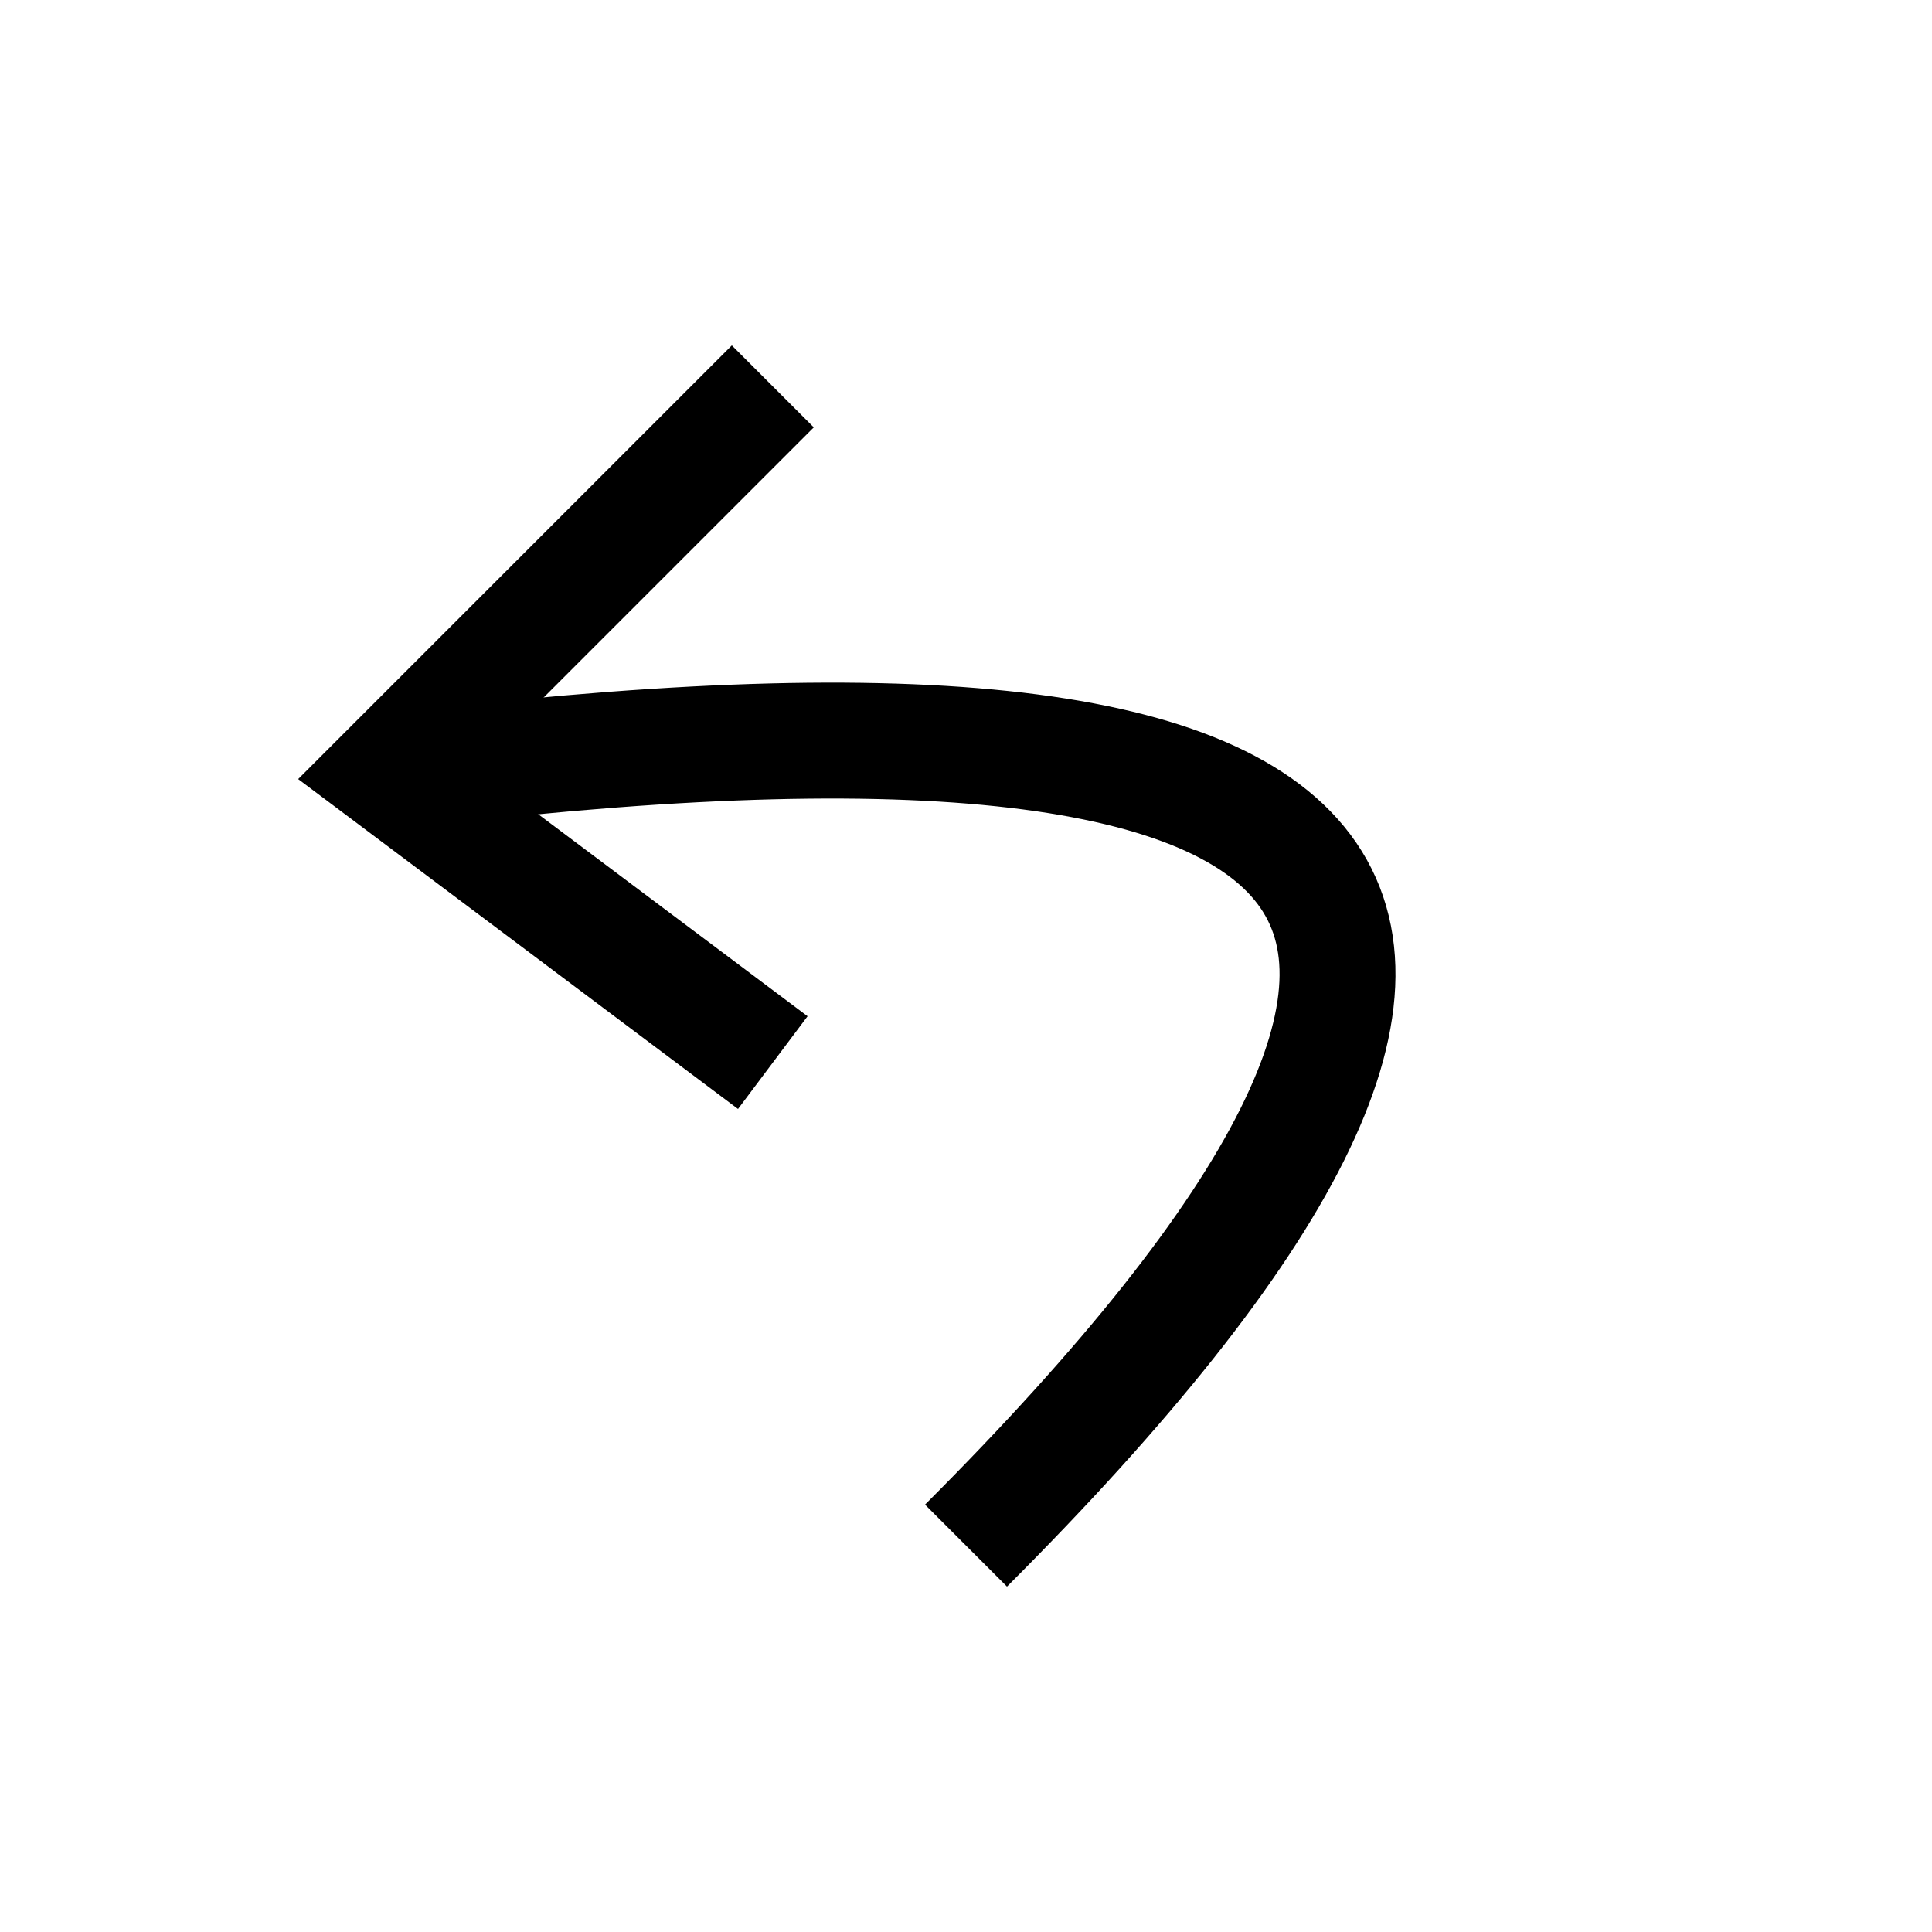
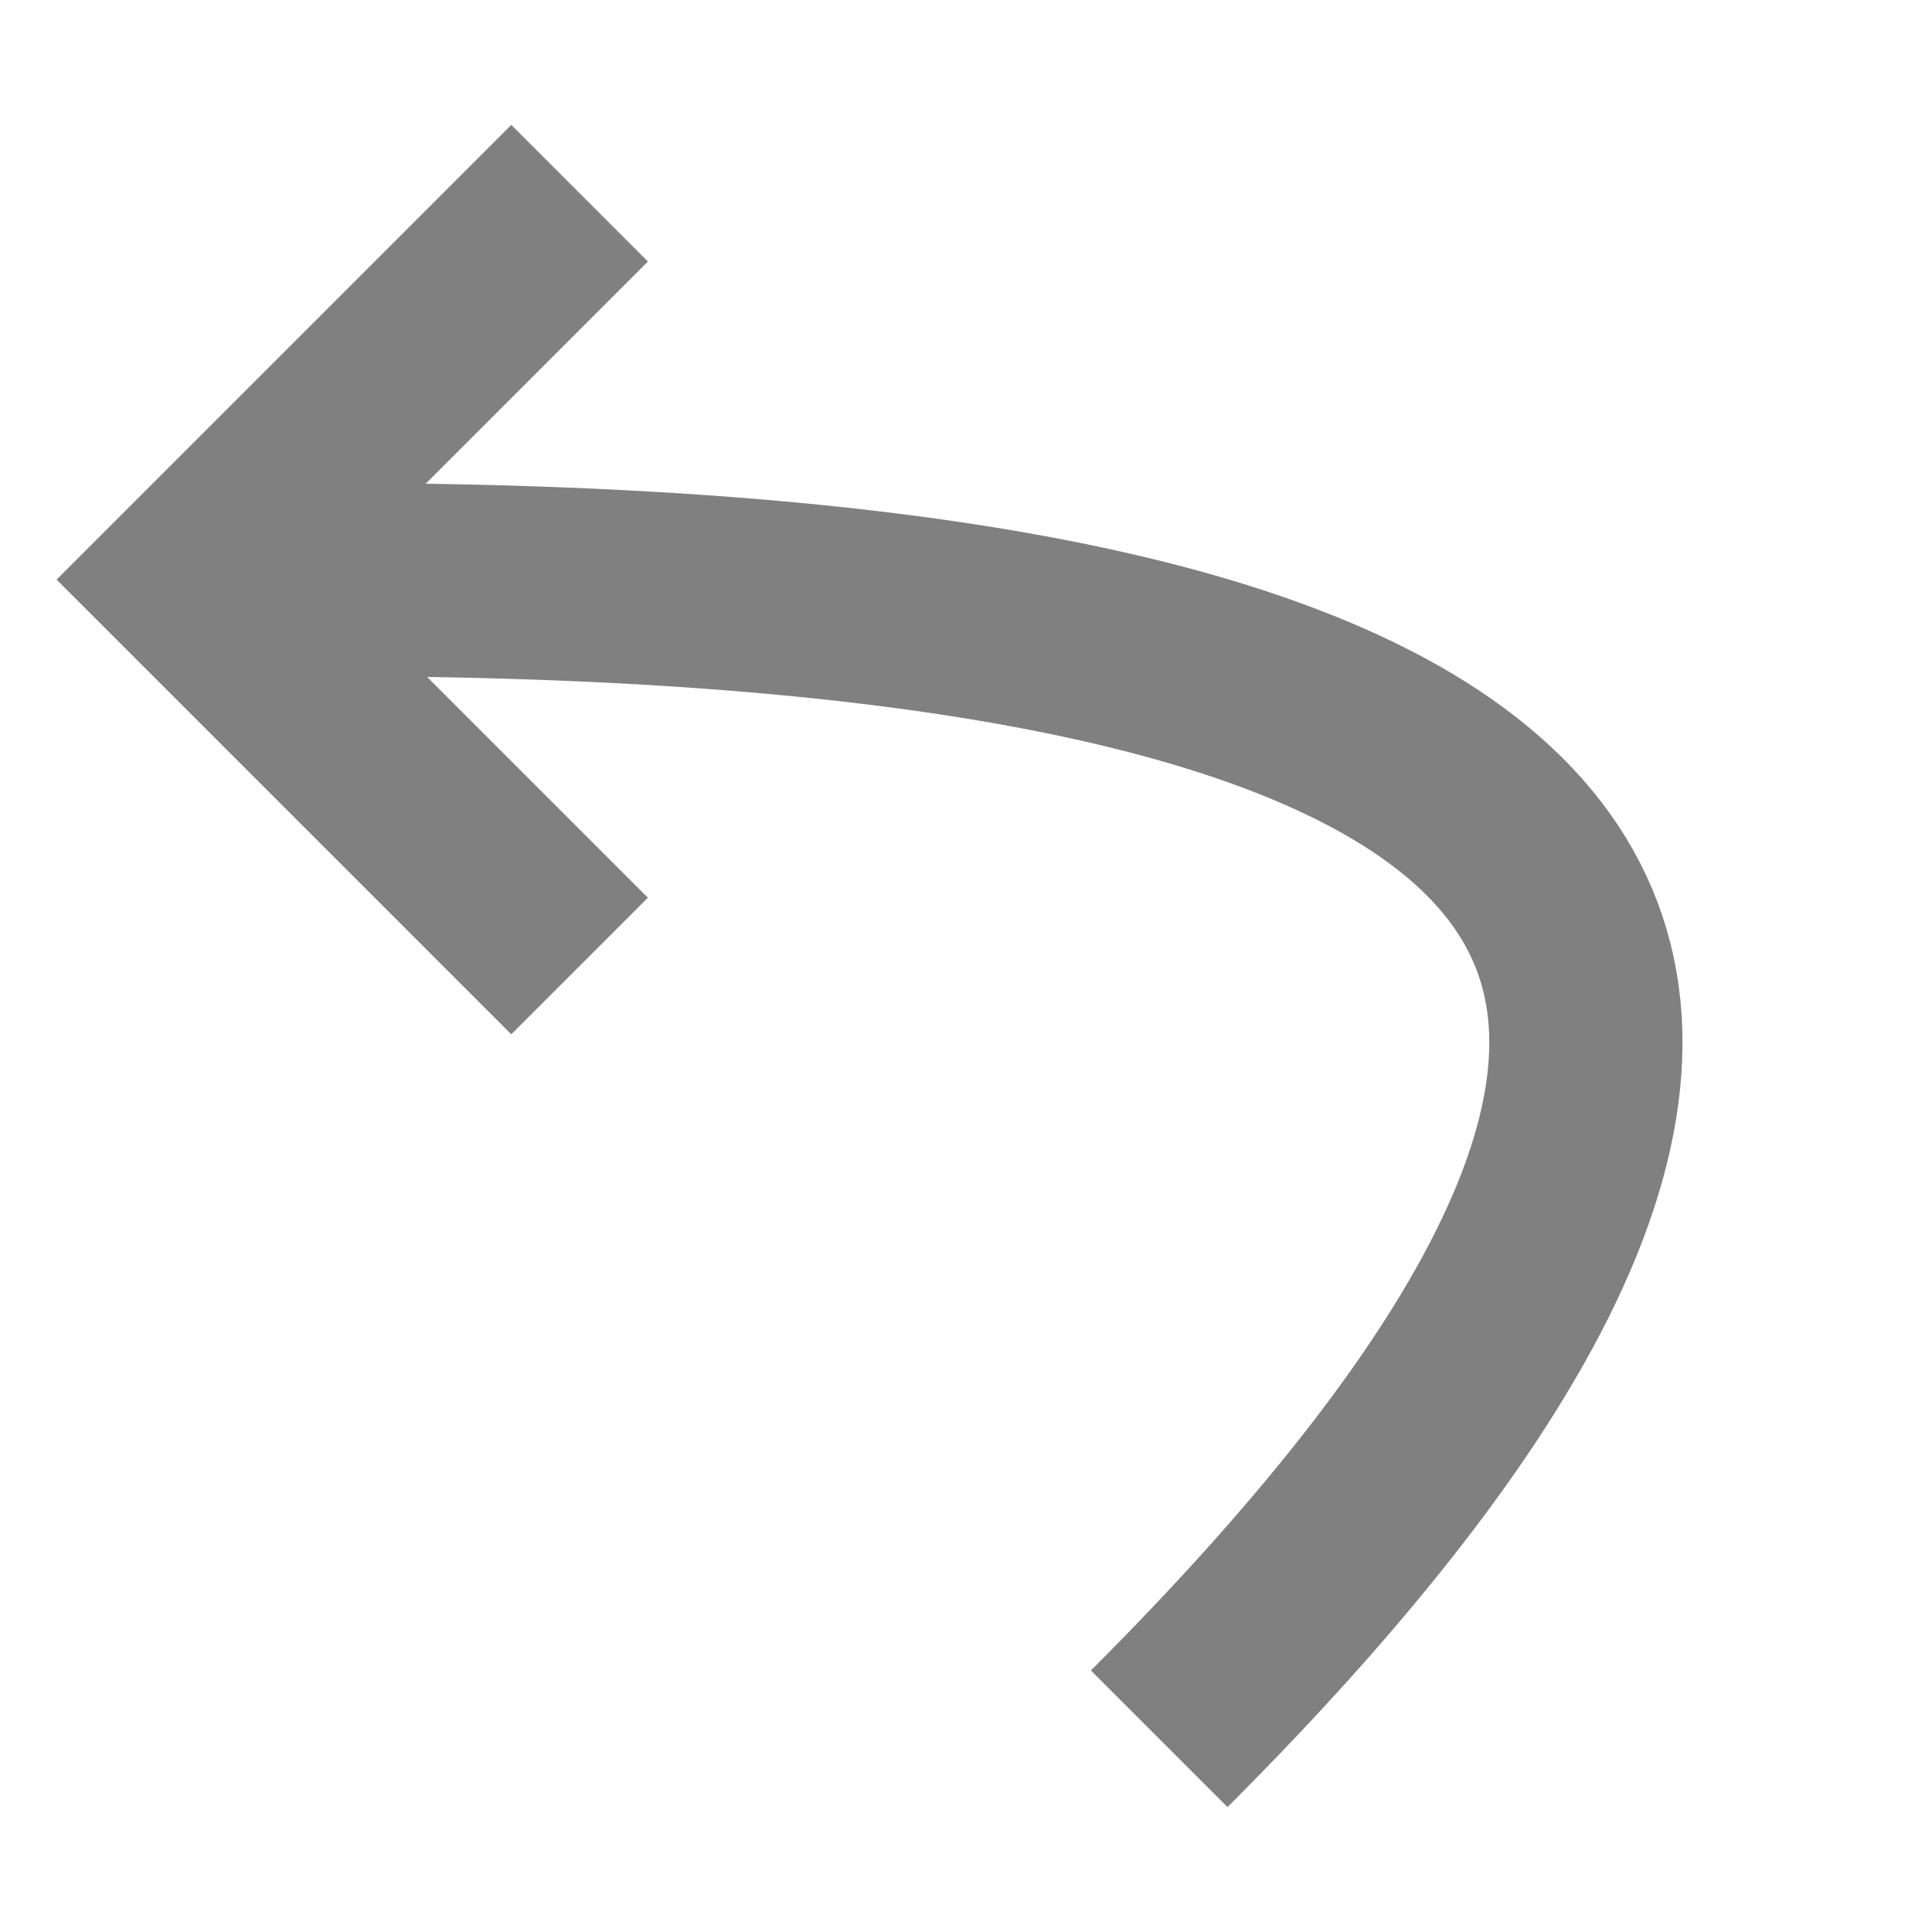
<svg xmlns="http://www.w3.org/2000/svg" viewBox="0 0 100 100">
-   <path d="M 20,40 Q 100 30 50 80" style="fill:none;stroke:black;stroke-width:6" />
-   <path d="M40,20 L20,40 L40,55" style="fill:none;stroke:black;stroke-width:6" />
+   <path d="M 30,10 L 10,30 L 30,50" style="fill:none;stroke:gray;stroke-width:10" />
+   <path d="M 17,30 Q 120 30 60 90" style="fill:none;stroke:gray;stroke-width:10" />
</svg>
